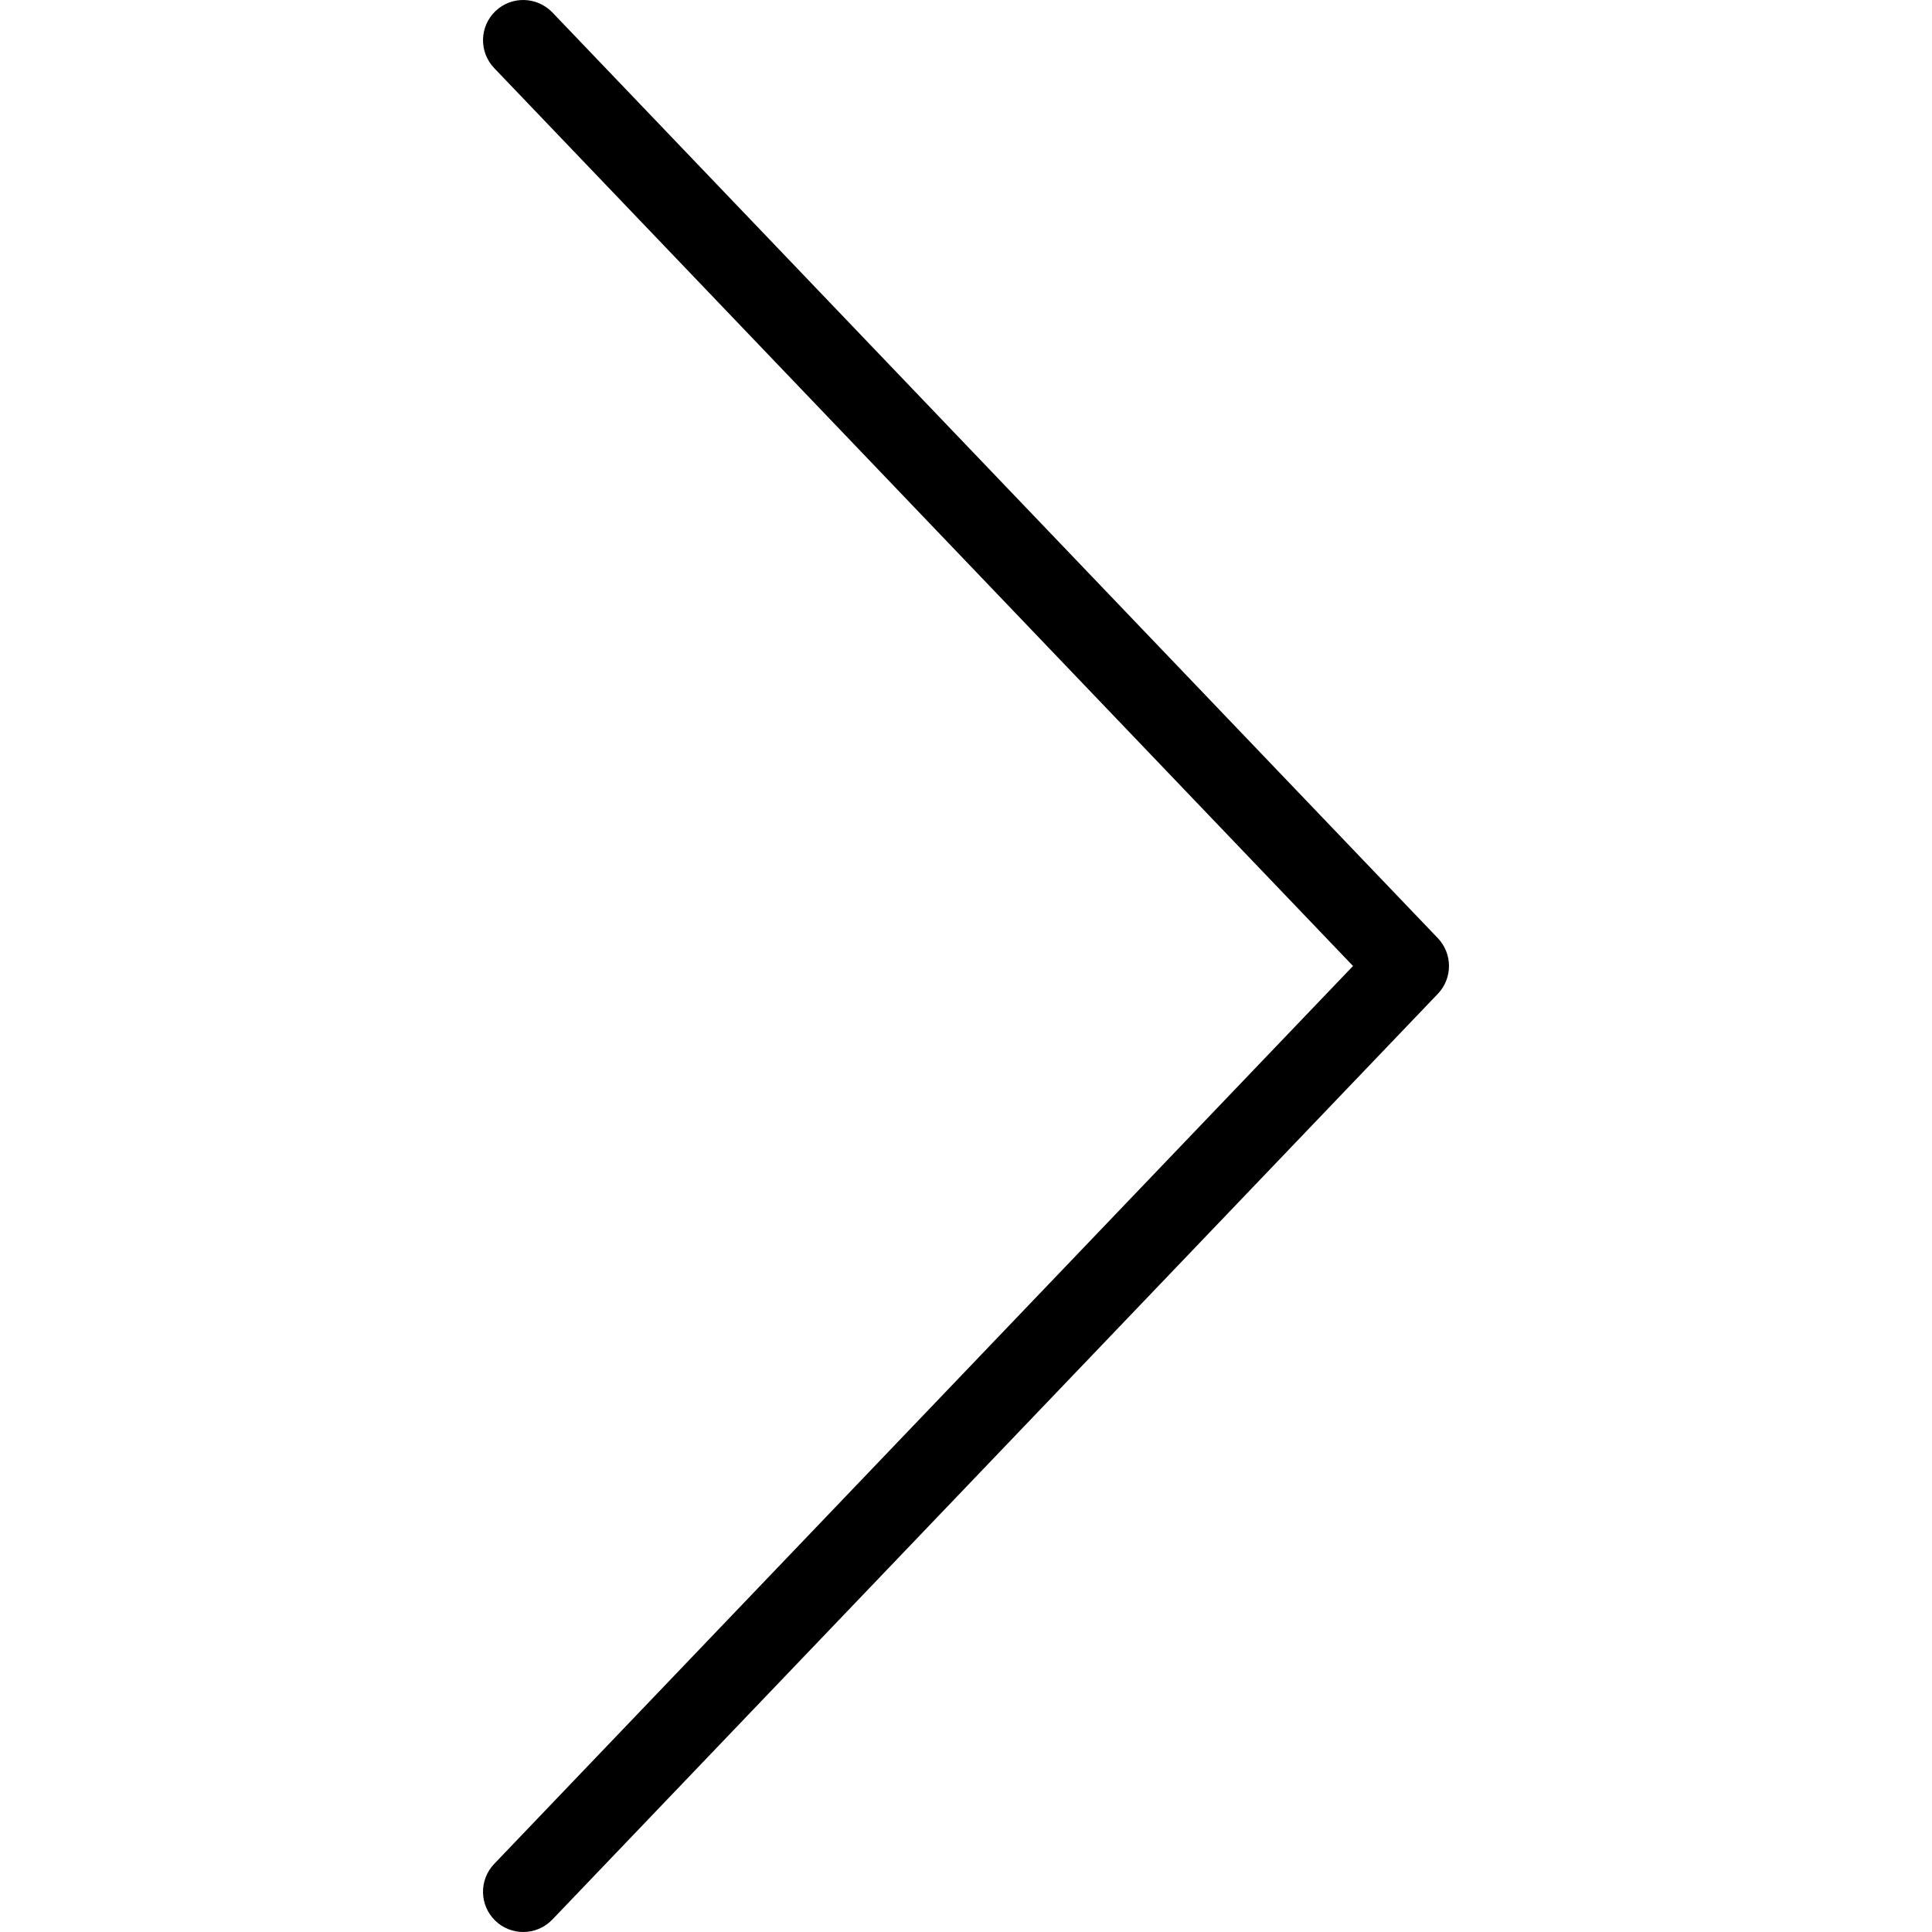
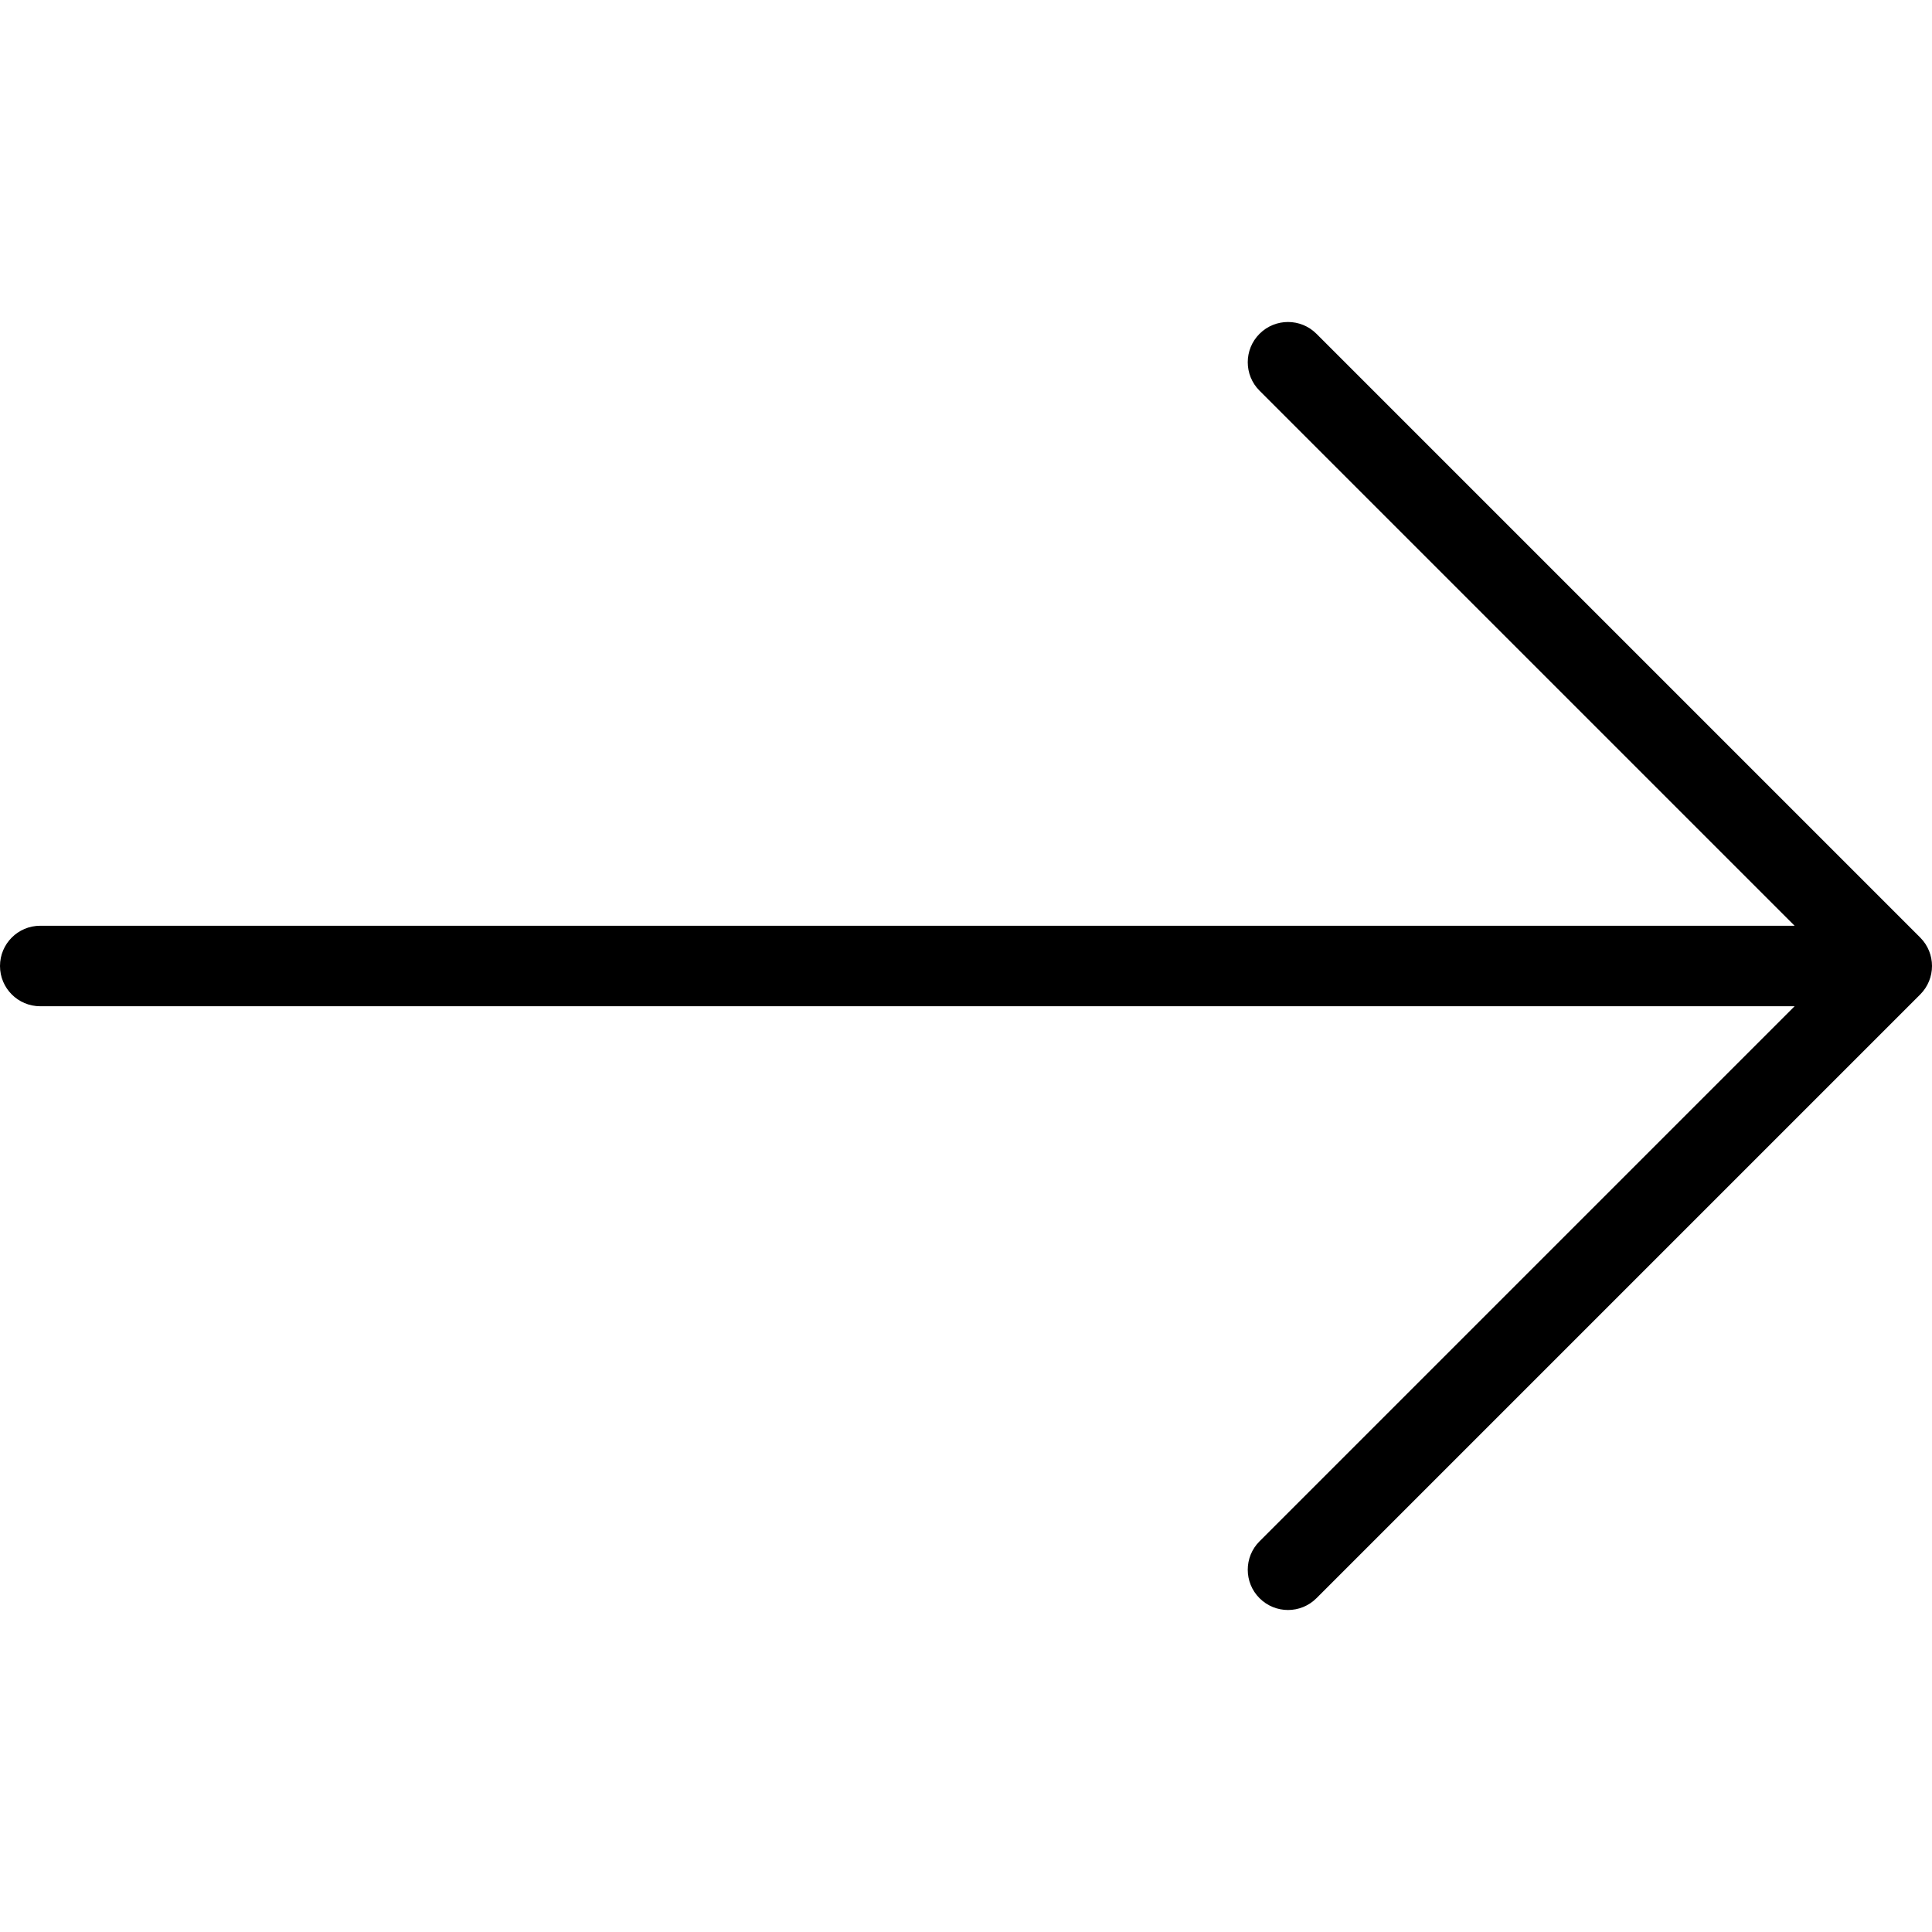
- <svg xmlns="http://www.w3.org/2000/svg" version="1.1" id="Layer_1" x="0px" y="0px" viewBox="0 0 511.995 511.995" style="enable-background:new 0 0 511.995 511.995;" xml:space="preserve" width="512px" height="512px">
+ <svg xmlns="http://www.w3.org/2000/svg" version="1.1" id="Layer_1" x="0px" y="0px" viewBox="0 0 512 512" style="enable-background:new 0 0 512 512;" xml:space="preserve">
  <g>
    <g>
-       <g>
-         <path d="M381.039,248.62L146.373,3.287c-4.083-4.229-10.833-4.417-15.083-0.333c-4.25,4.073-4.396,10.823-0.333,15.083    L358.56,255.995L130.956,493.954c-4.063,4.26-3.917,11.01,0.333,15.083c2.063,1.979,4.729,2.958,7.375,2.958    c2.813,0,5.604-1.104,7.708-3.292L381.039,263.37C384.977,259.245,384.977,252.745,381.039,248.62z" data-original="#000000" class="active-path" data-old_color="#000000" fill="#000000" />
-       </g>
+       <path d="M508.875,248.458l-160-160c-4.167-4.167-10.917-4.167-15.083,0c-4.167,4.167-4.167,10.917,0,15.083l141.792,141.792    H10.667C4.771,245.333,0,250.104,0,256s4.771,10.667,10.667,10.667h464.917L333.792,408.458c-4.167,4.167-4.167,10.917,0,15.083    c2.083,2.083,4.813,3.125,7.542,3.125c2.729,0,5.458-1.042,7.542-3.125l160-160C513.042,259.375,513.042,252.625,508.875,248.458z    " />
    </g>
  </g>
+   <g>
+ </g>
+   <g>
+ </g>
+   <g>
+ </g>
+   <g>
+ </g>
+   <g>
+ </g>
+   <g>
+ </g>
+   <g>
+ </g>
+   <g>
+ </g>
+   <g>
+ </g>
+   <g>
+ </g>
+   <g>
+ </g>
+   <g>
+ </g>
+   <g>
+ </g>
+   <g>
+ </g>
+   <g>
+ </g>
</svg>
